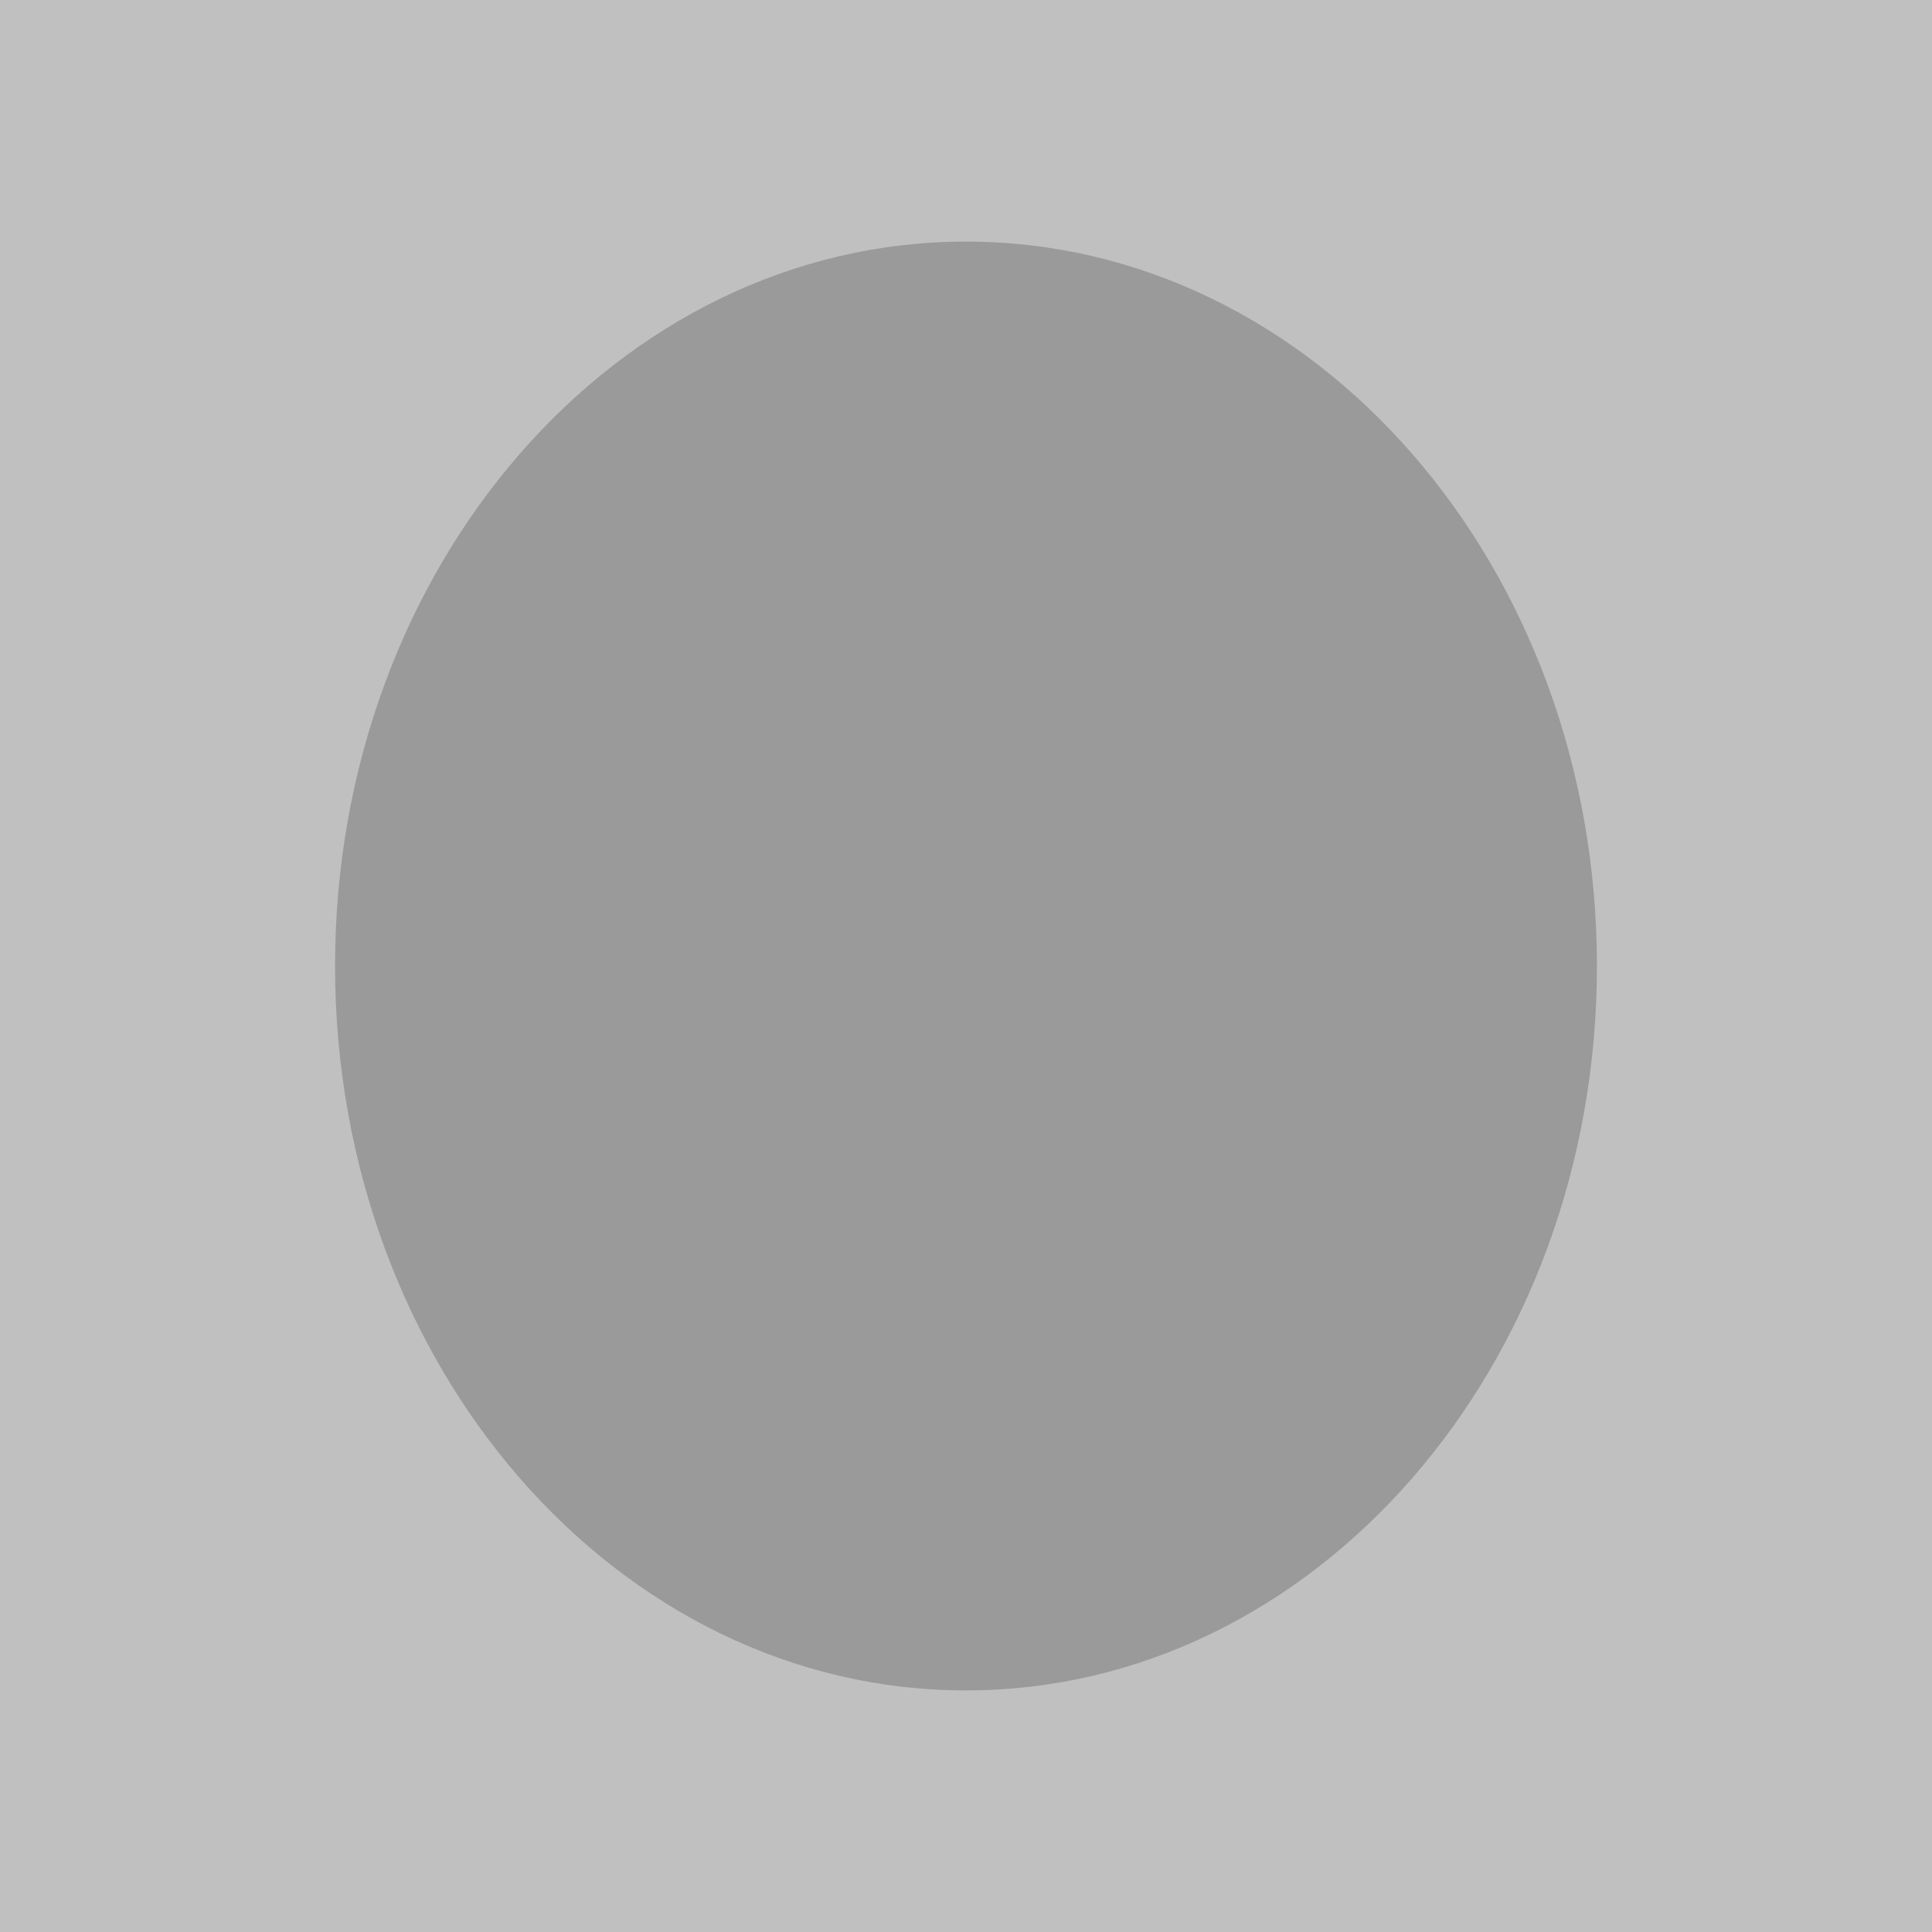
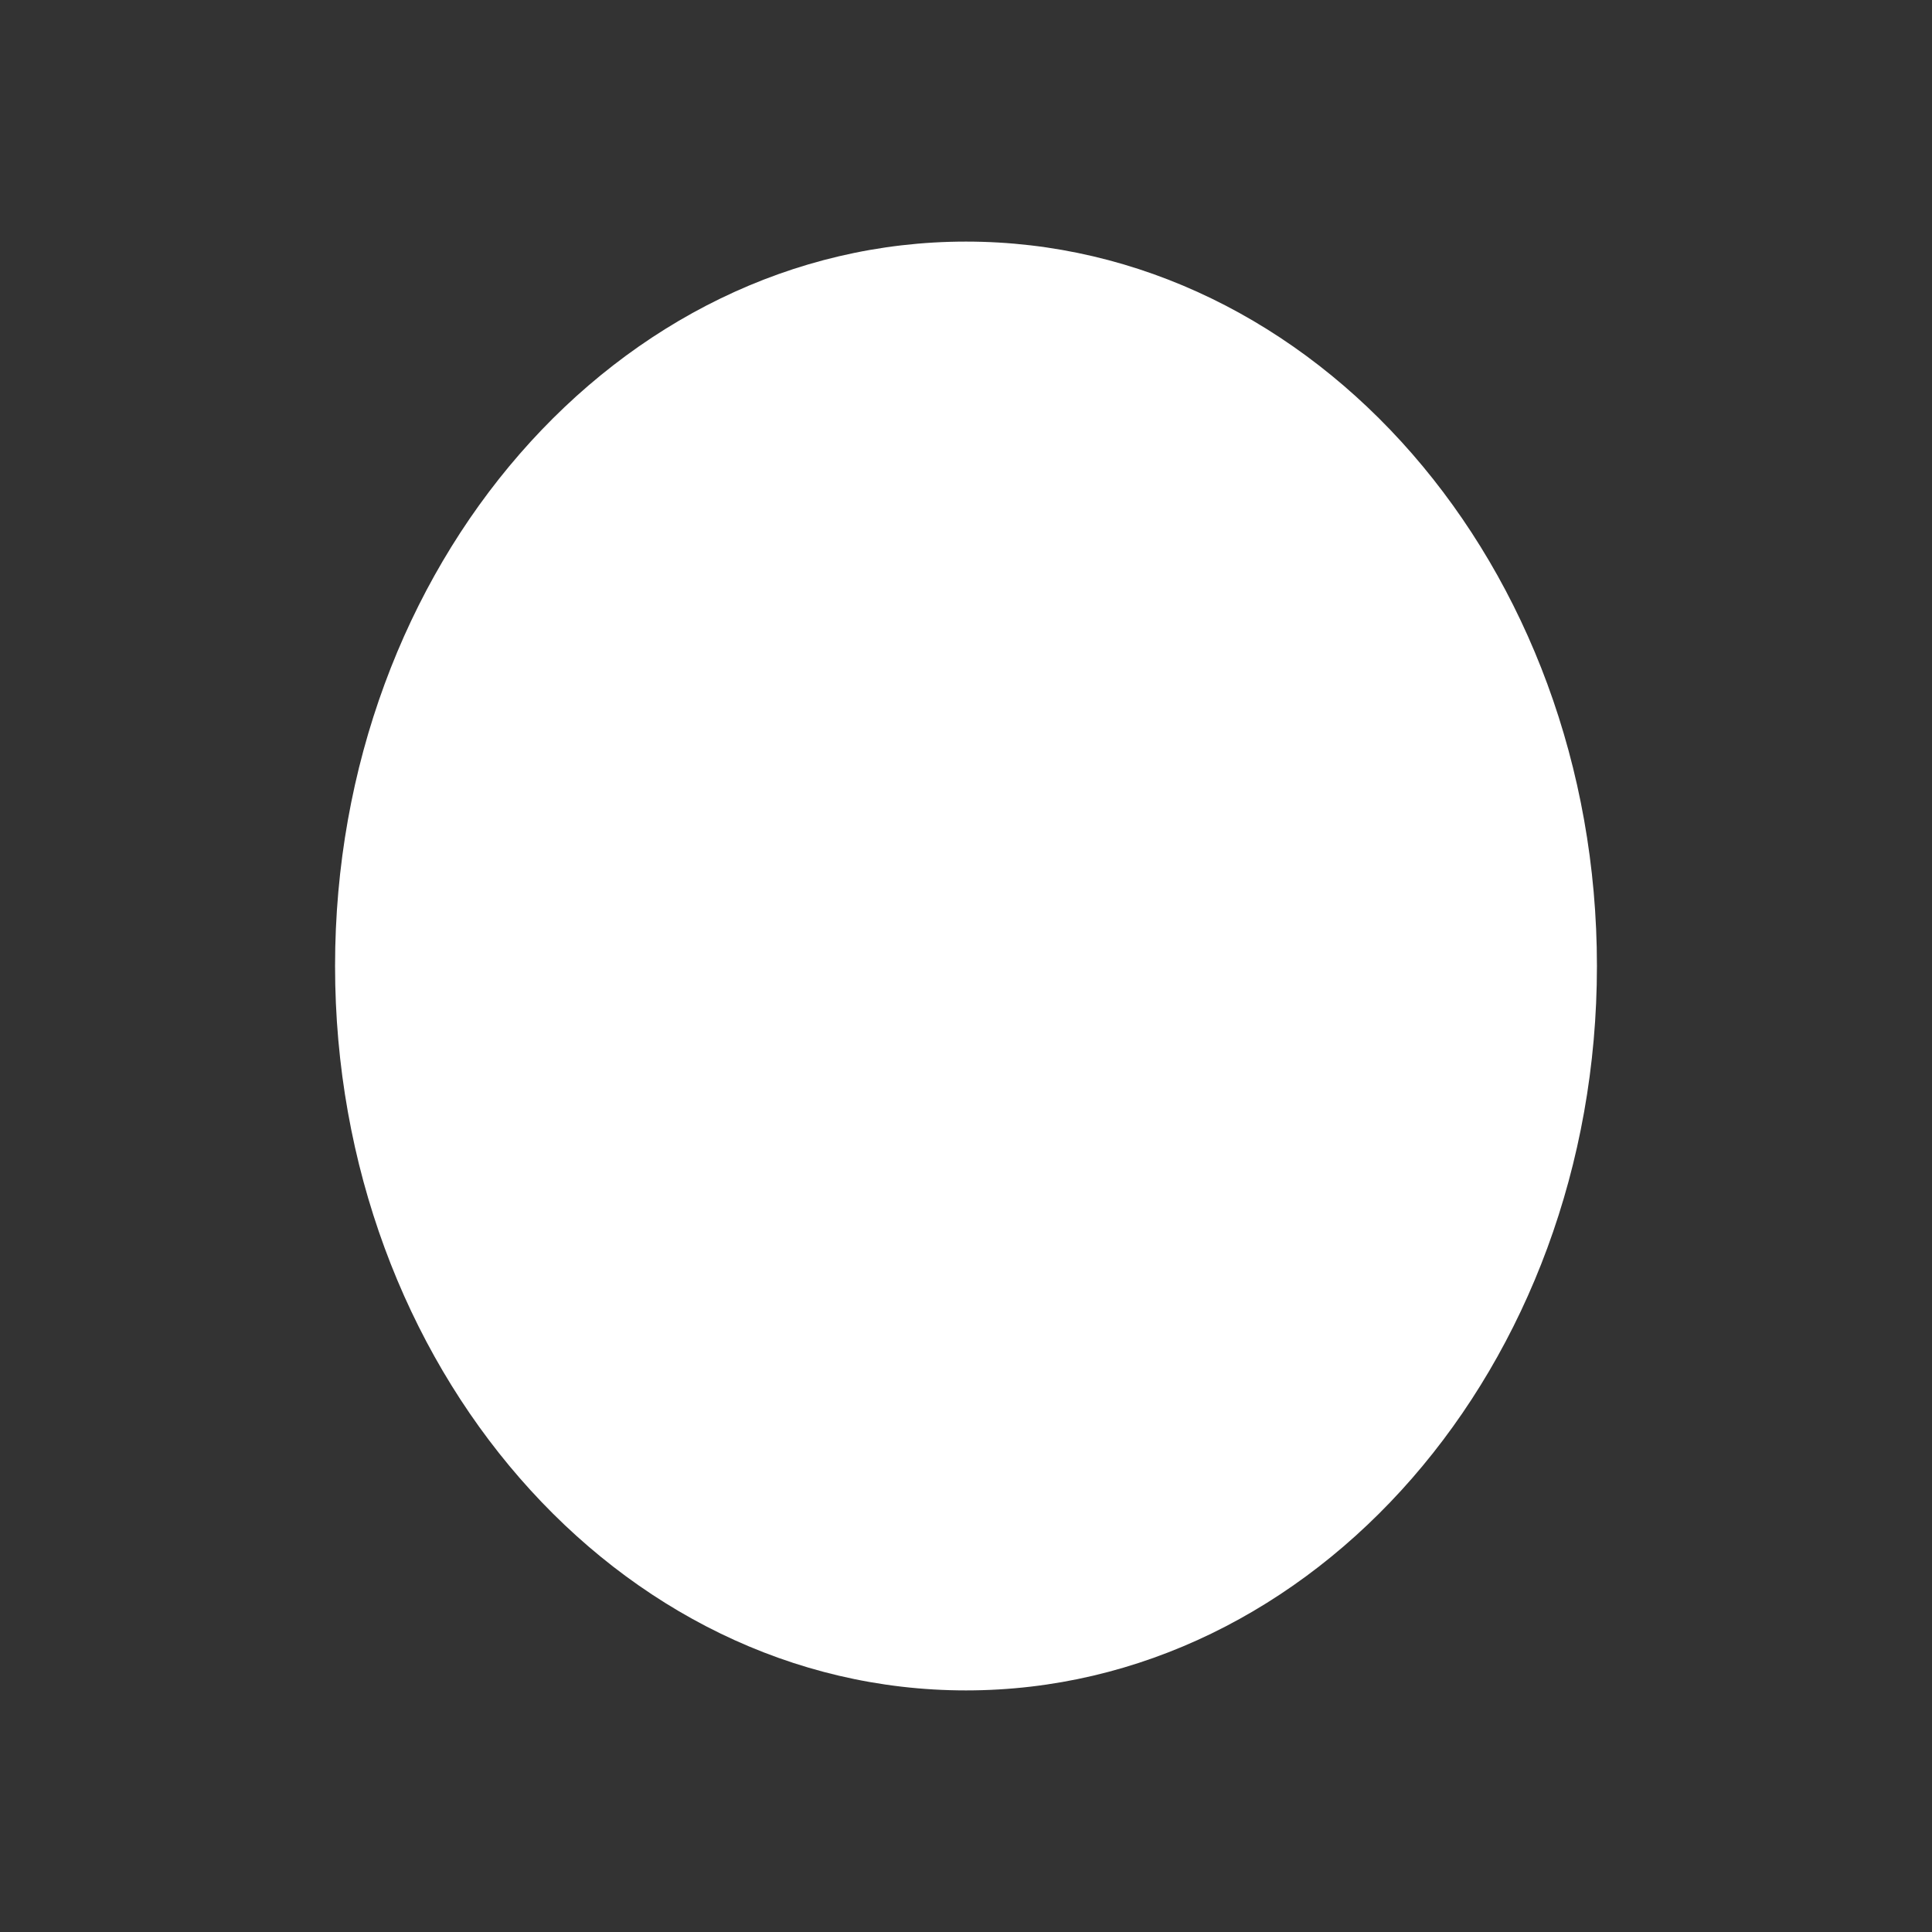
<svg xmlns="http://www.w3.org/2000/svg" width="100mm" height="100mm" viewBox="0 0 354.331 354.331" id="svg2" version="1.1">
  <defs id="defs4" />
  <g id="layer1" transform="translate(0,-698.0315)">
-     <rect style="fill:#000000;fill-opacity:0.2;stroke:none;stroke-opacity:1" id="rect4684" width="557.143" height="511.429" x="-54.286" y="640.934" />
-     <ellipse style="fill:#000000;fill-opacity:0.2;stroke:none;stroke-opacity:1" id="path4686" cx="177.165" cy="875.197" rx="115.714" ry="132.857" />
+     <rect style="fill:#333333;fill-opacity:1;stroke:none;stroke-opacity:1" id="rect4684" width="557.143" height="511.429" x="-54.286" y="640.934" />
+     <ellipse style="fill:#ffffff;fill-opacity:1;stroke:none;stroke-opacity:1" id="path4686" cx="177.165" cy="875.197" rx="115.714" ry="132.857" />
  </g>
</svg>
